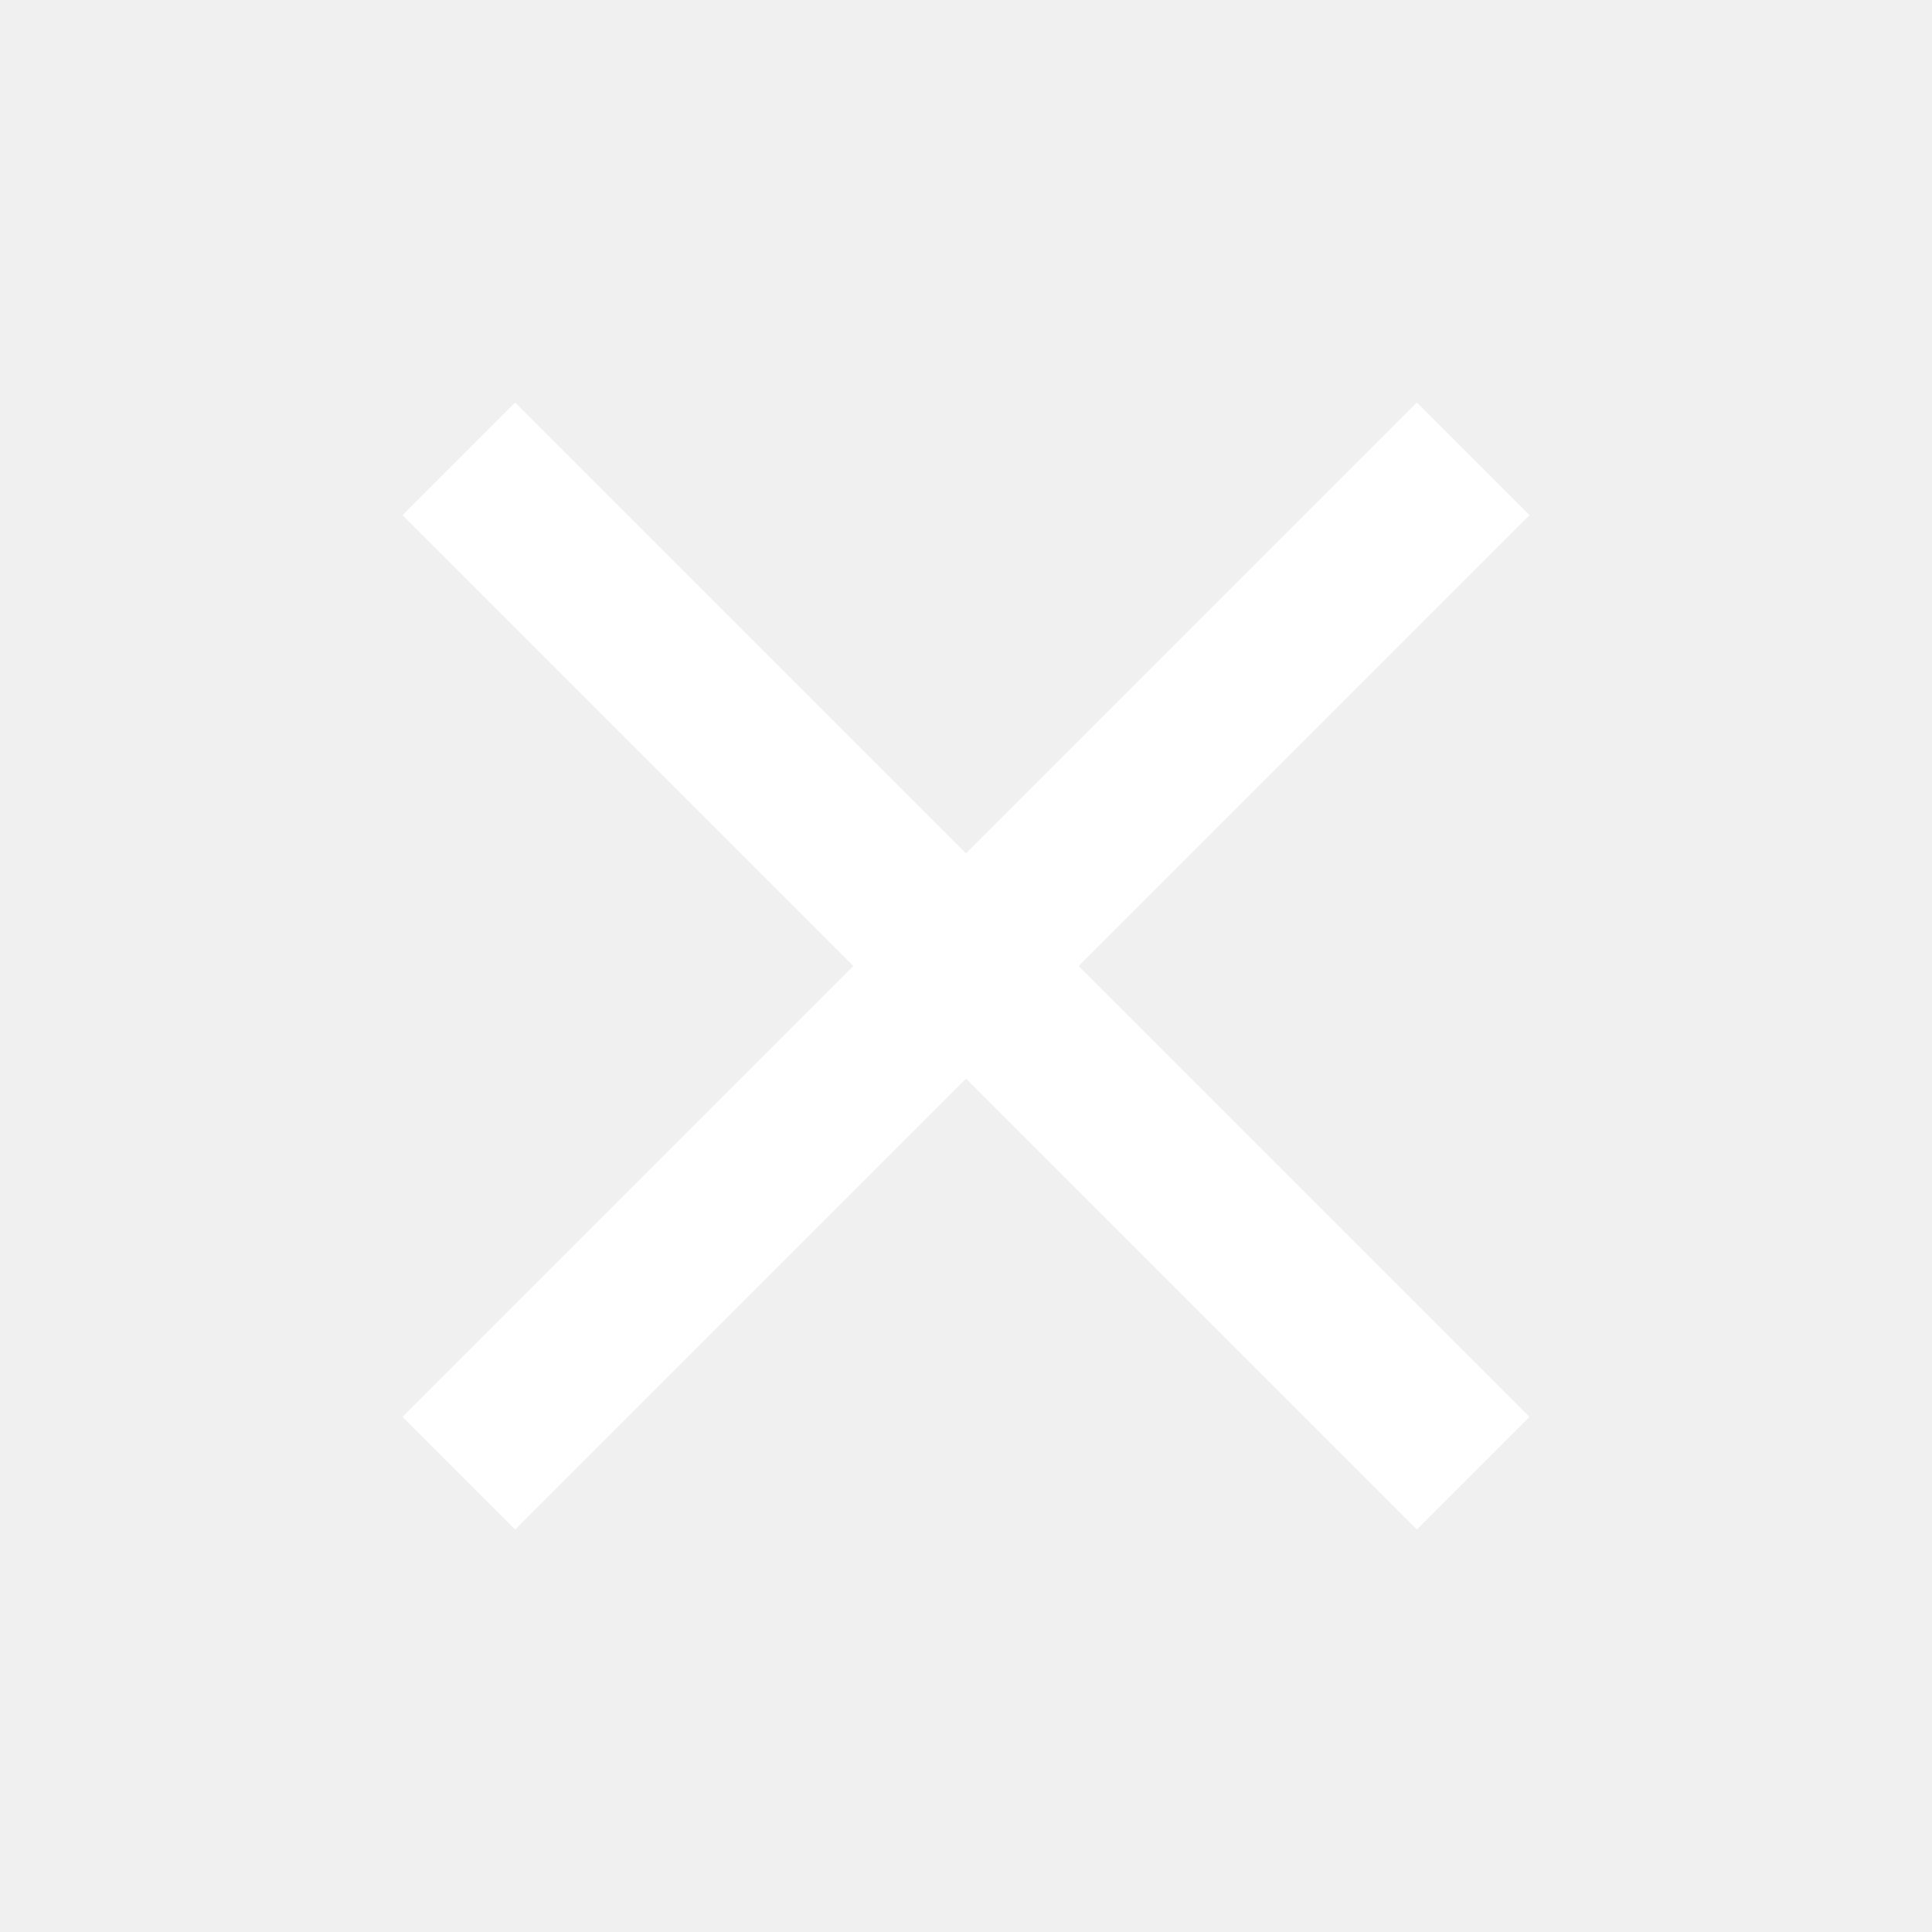
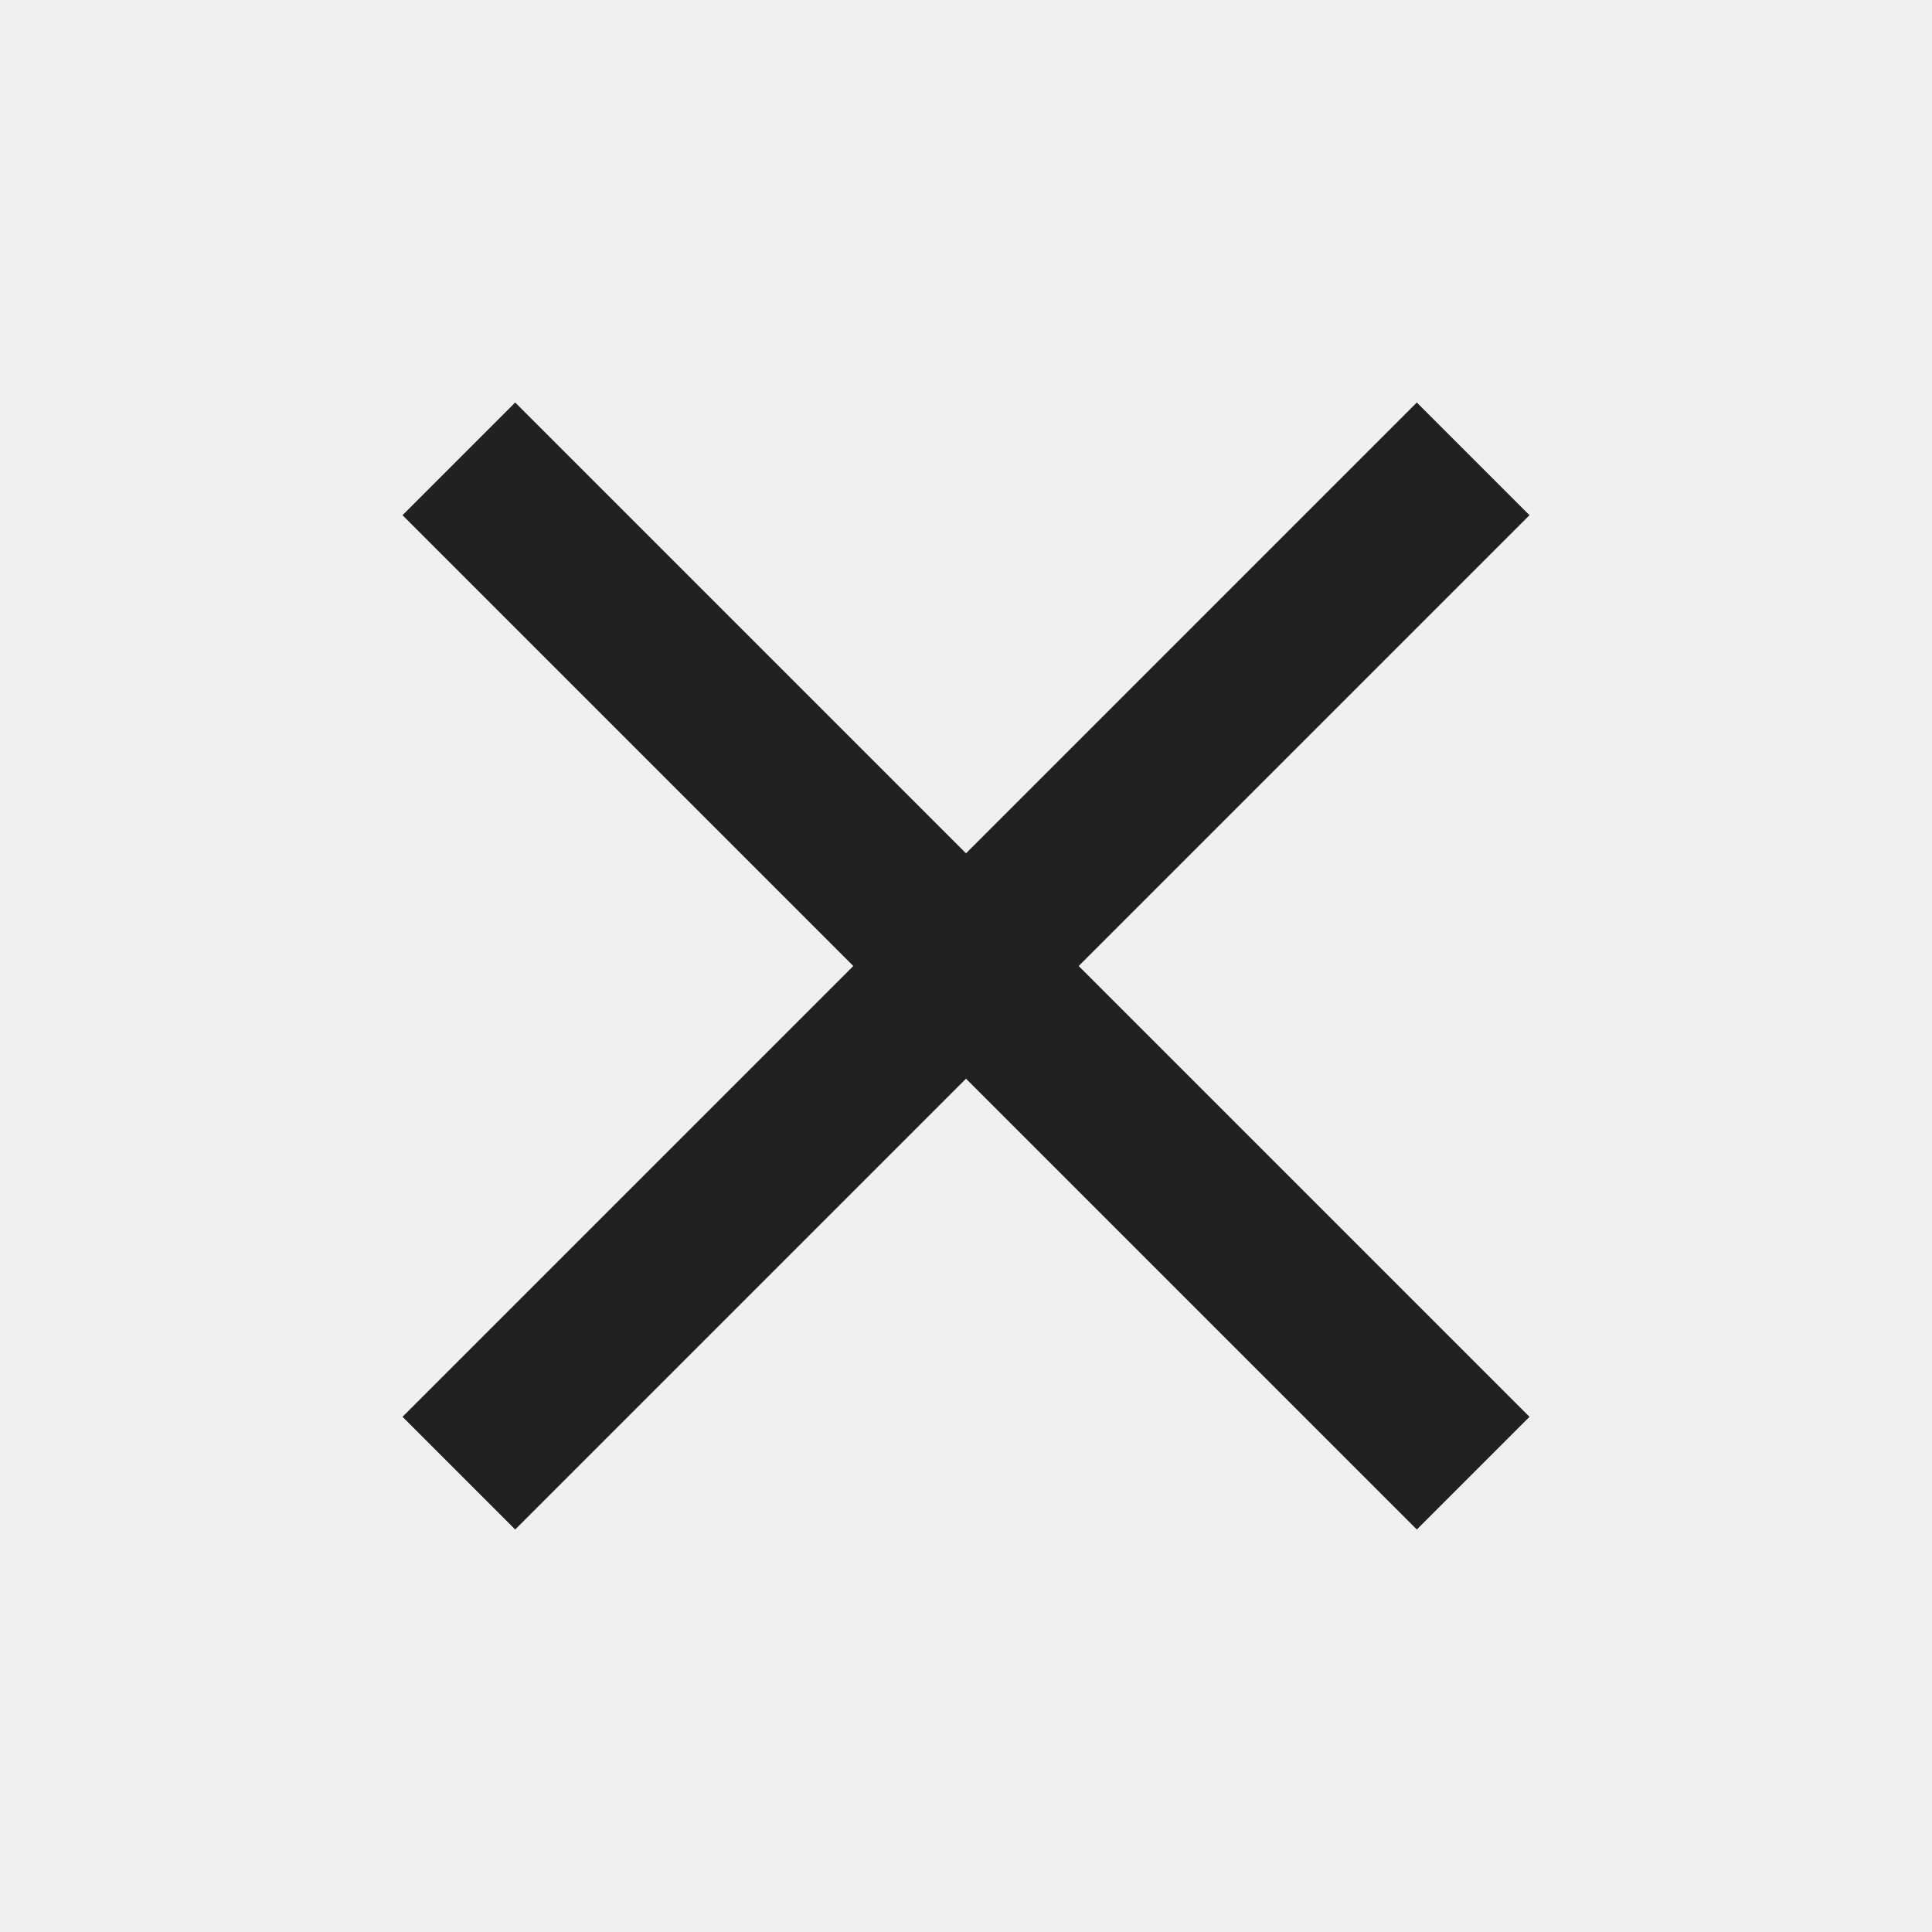
<svg xmlns="http://www.w3.org/2000/svg" version="1.1" id="Layer_1" x="0px" y="0px" viewBox="0 0 24 24" style="enable-background:new 0 0 24 24;" xml:space="preserve">
  <style type="text/css">
- 	.st0{fill:#FFFFFF;}
+ 	.st0{fill:#212121;}
</style>
  <path class="st0" d="M19,6.4L17.6,5L12,10.6L6.4,5L5,6.4l5.6,5.6L5,17.6L6.4,19l5.6-5.6l5.6,5.6l1.4-1.4L13.4,12L19,6.4z" />
</svg>
